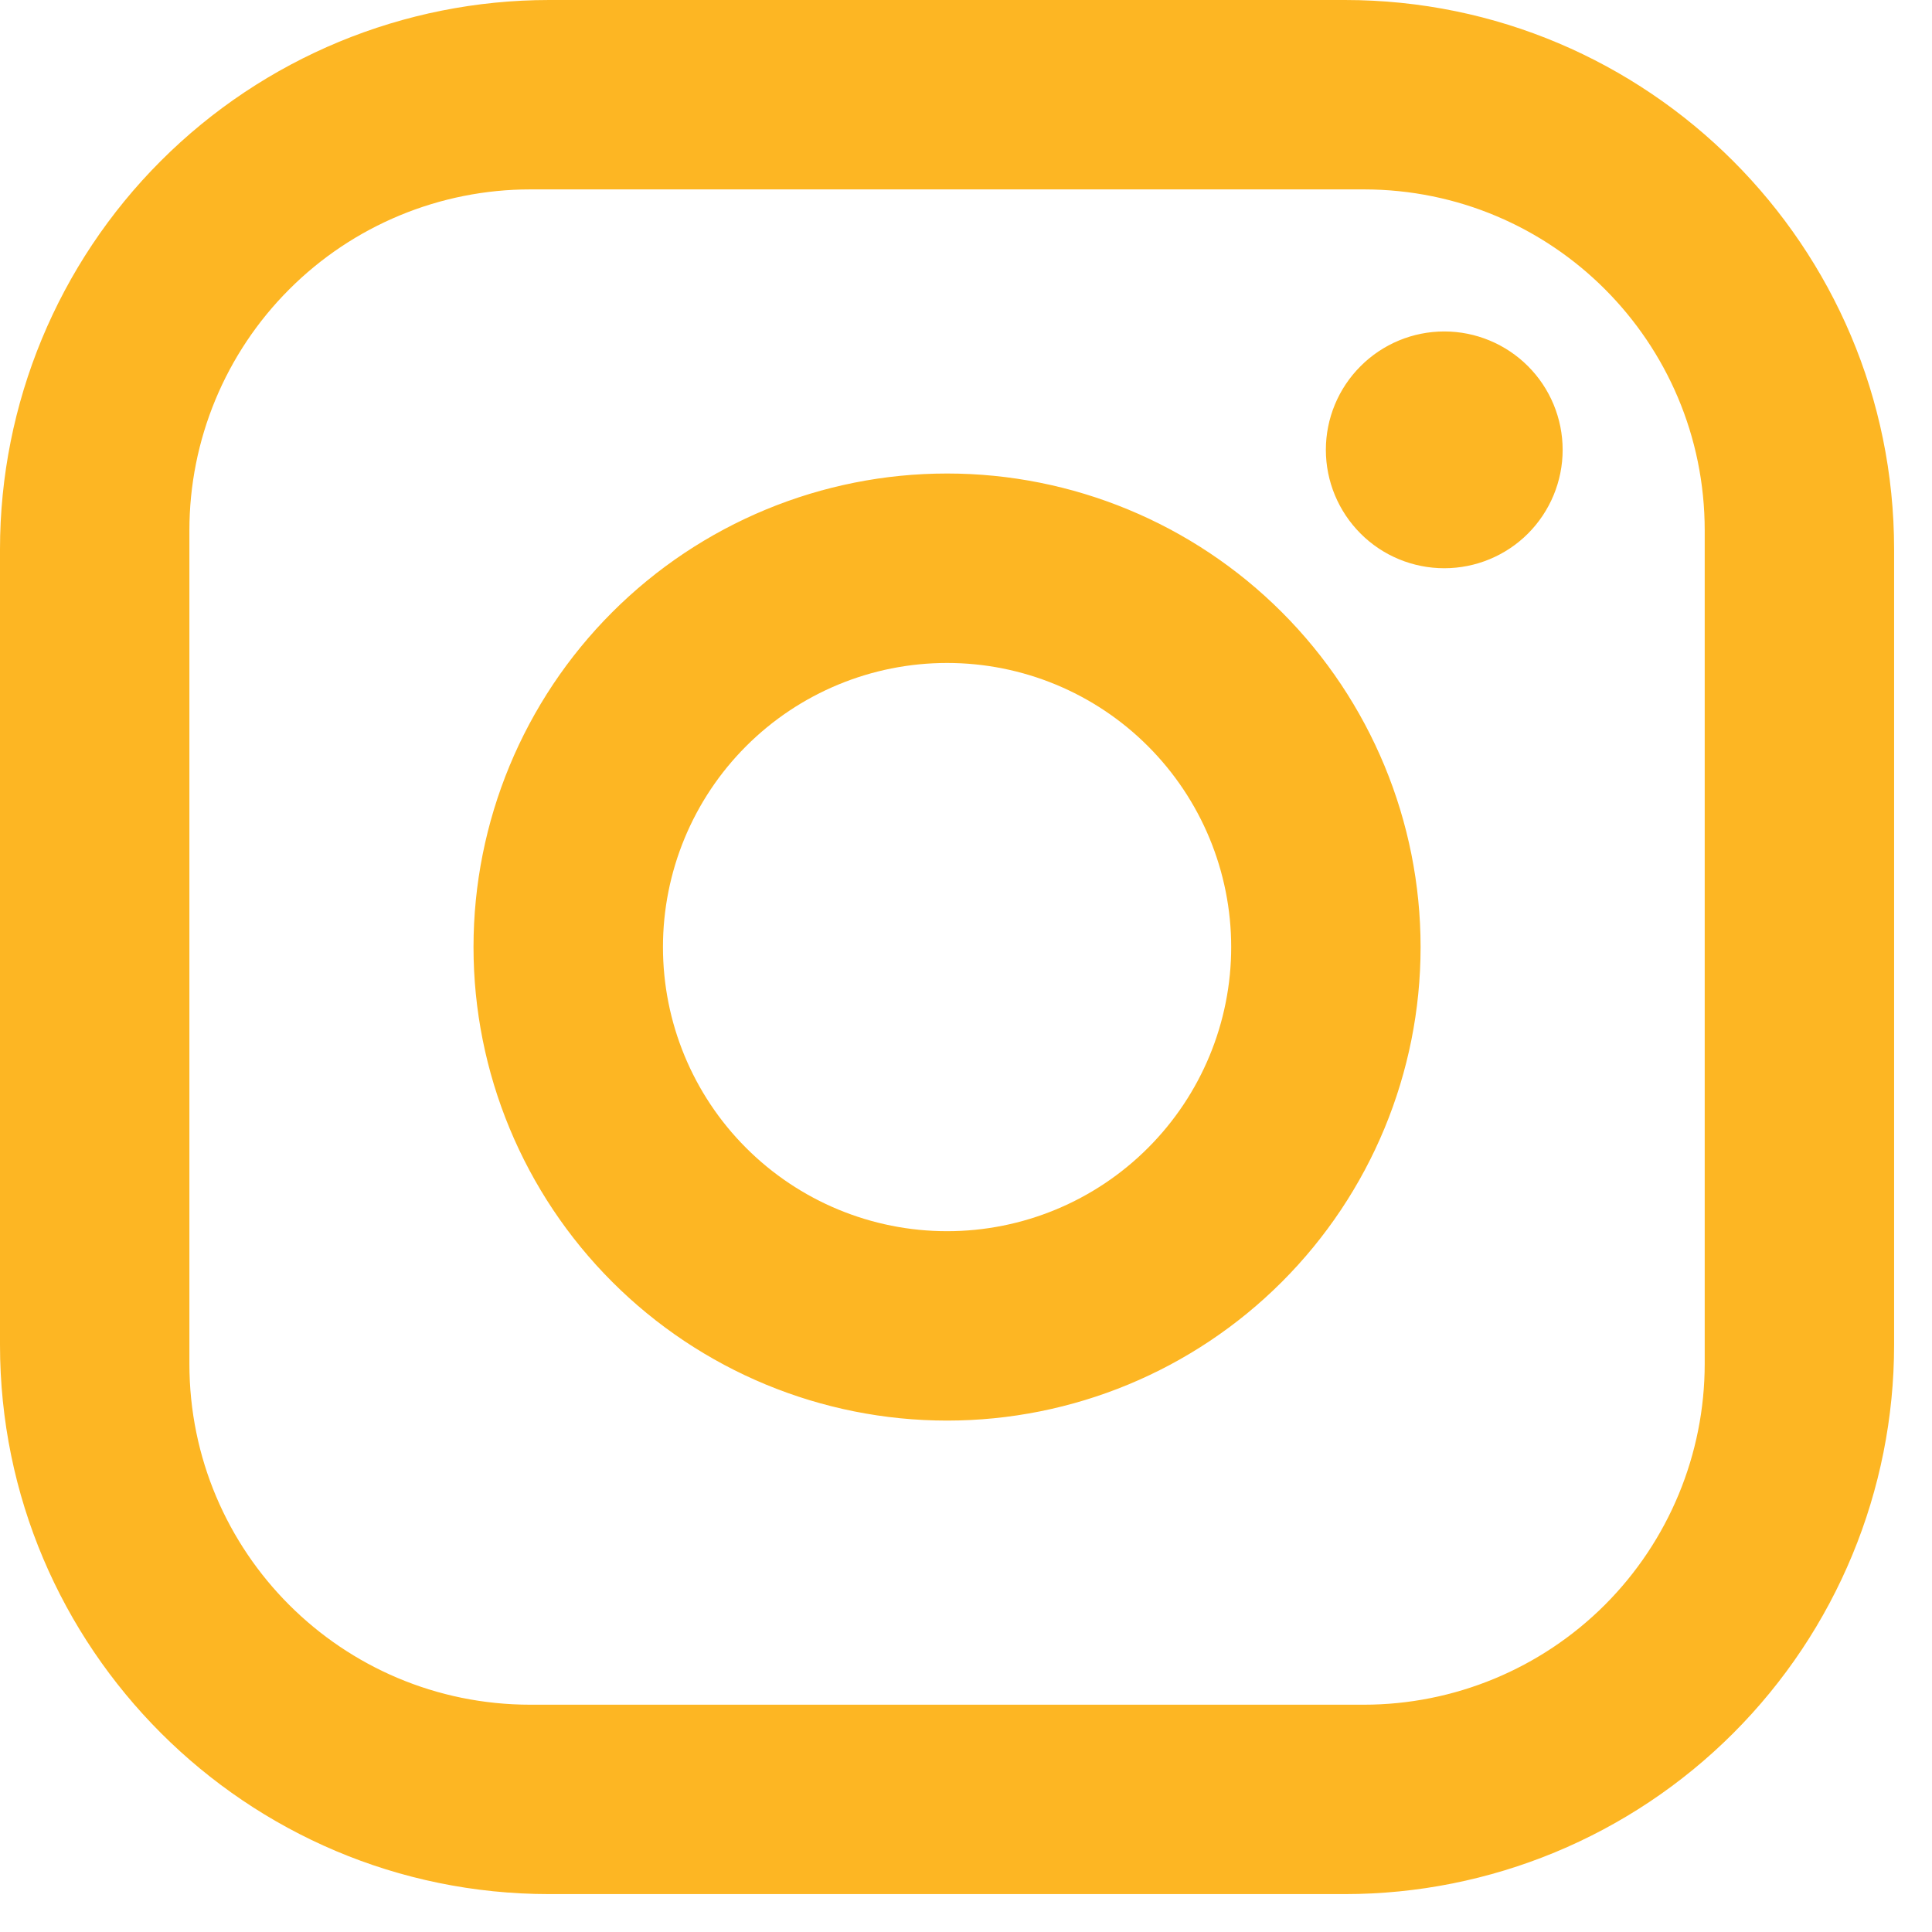
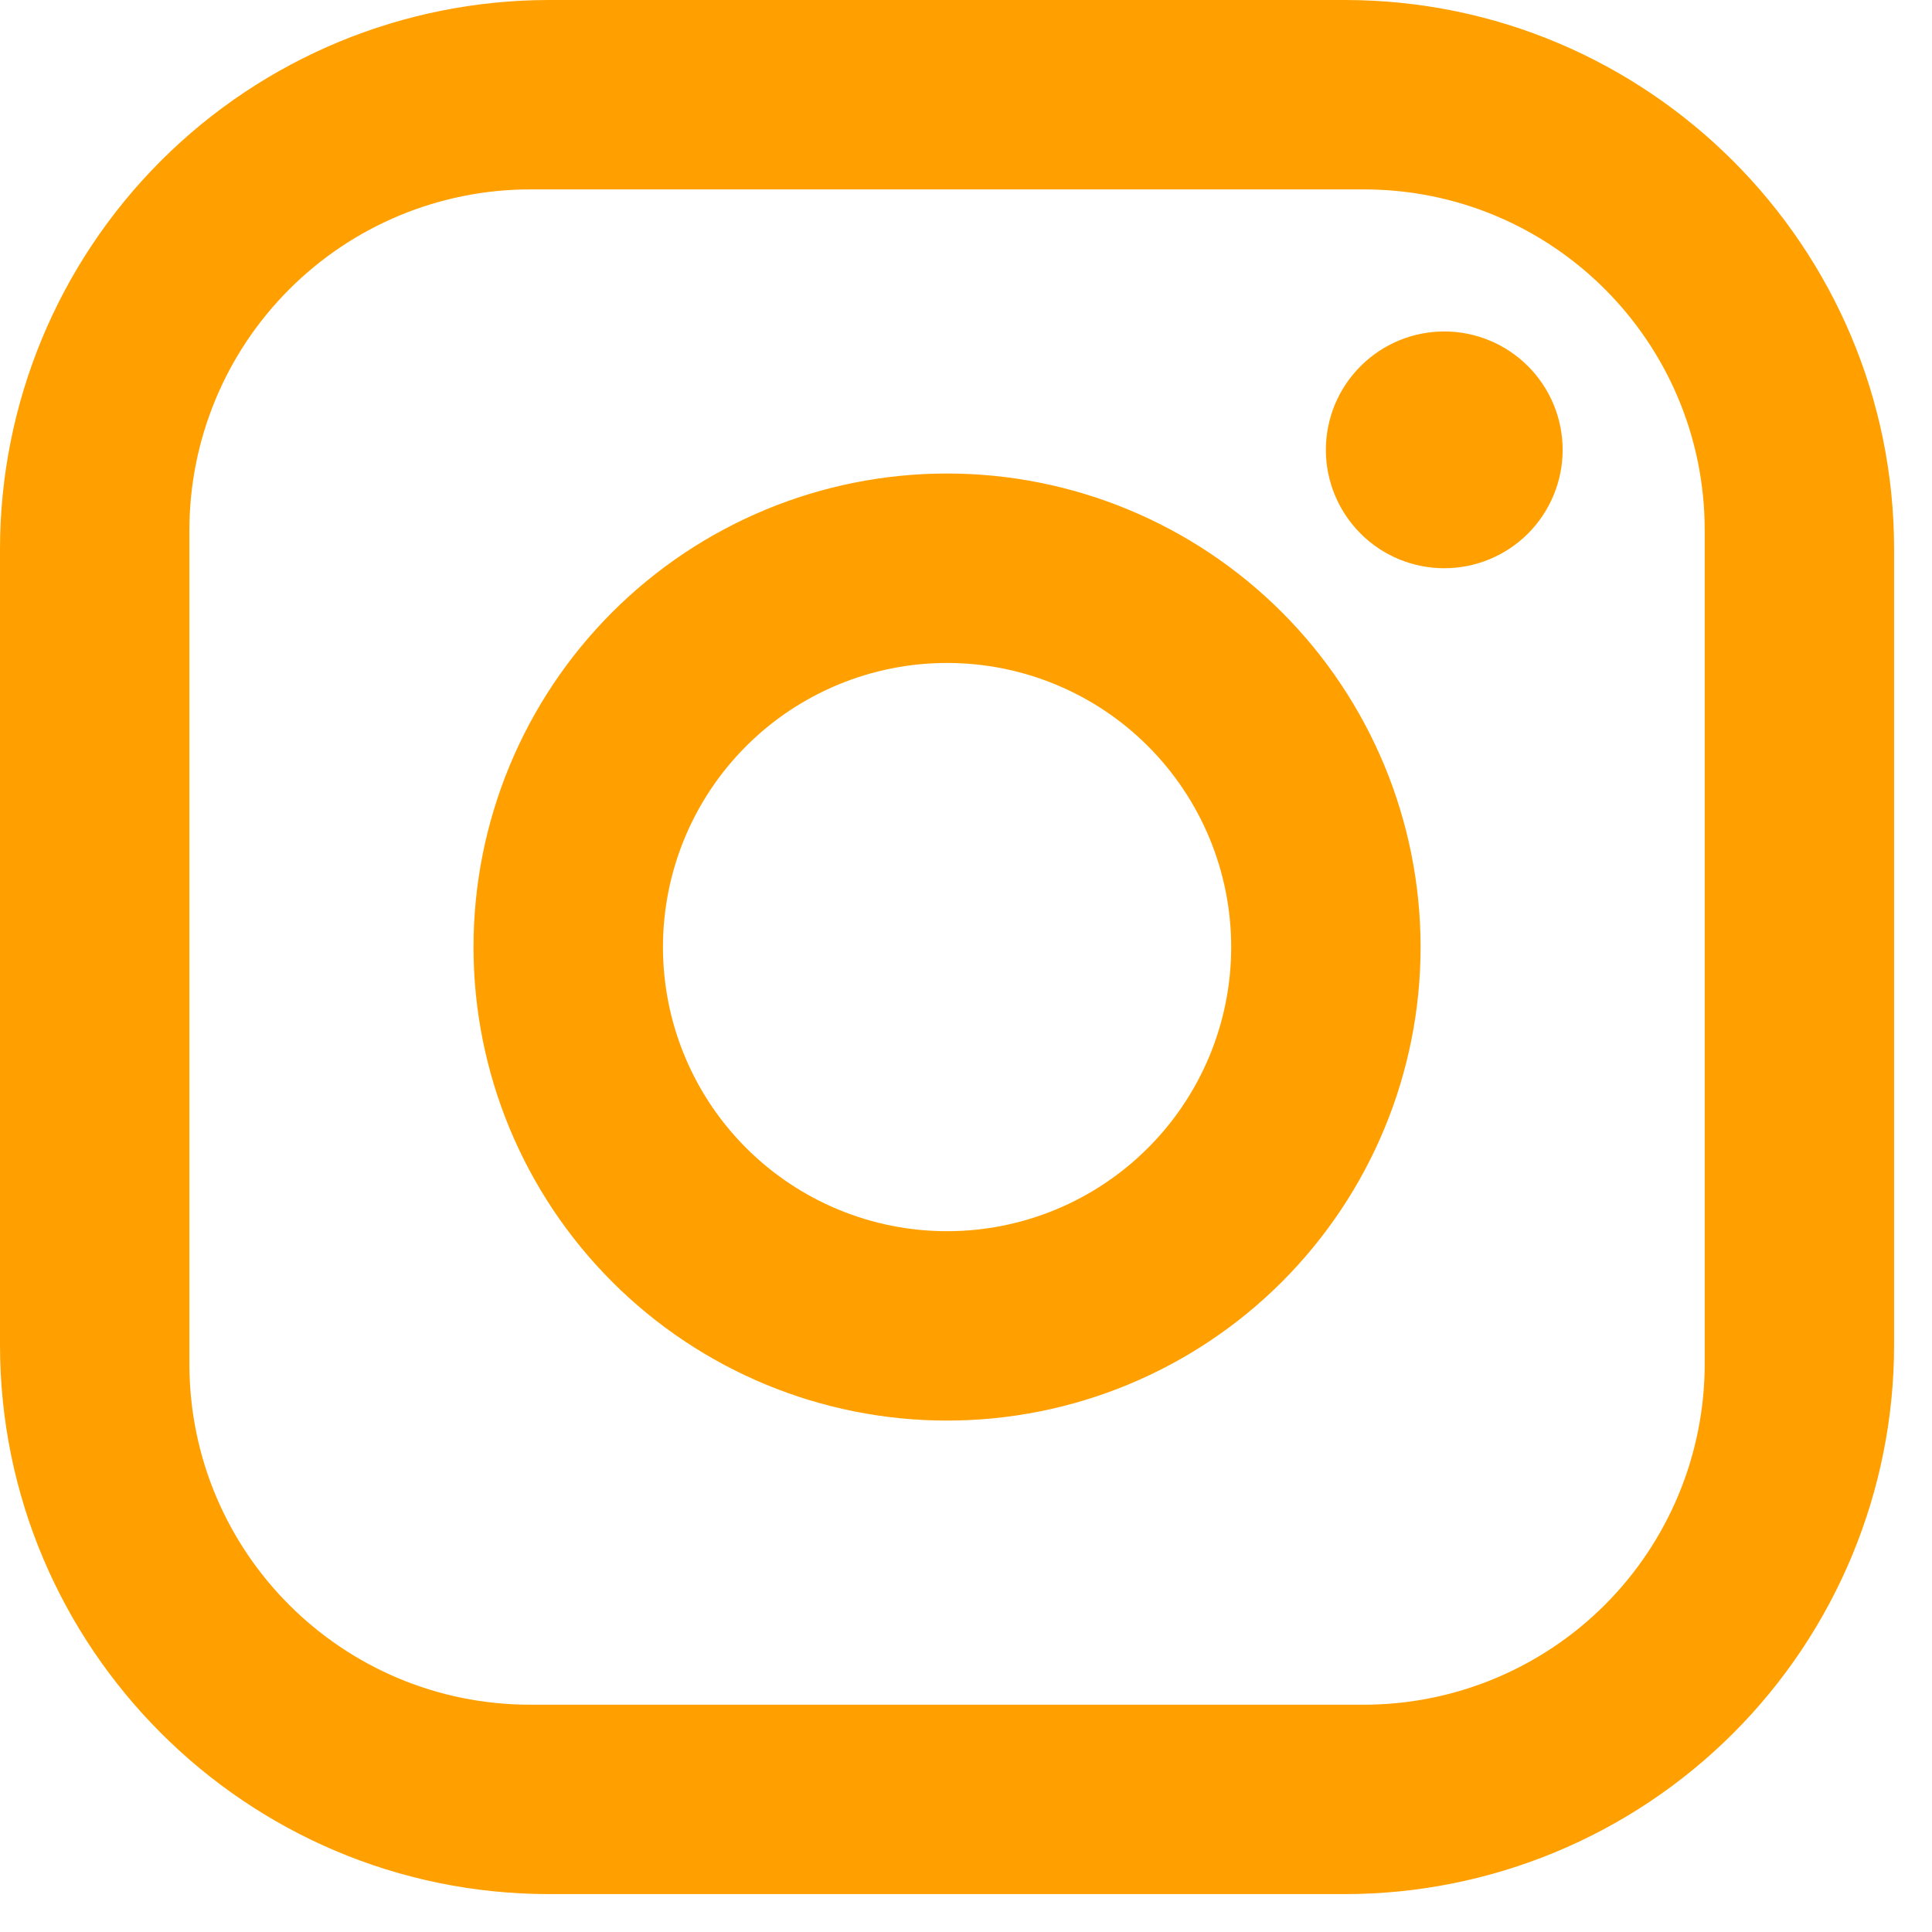
<svg xmlns="http://www.w3.org/2000/svg" width="34" height="34" viewBox="0 0 34 34" fill="none">
-   <path d="M9.667 0H23.667C29 0 33.333 4.333 33.333 9.667V23.667C33.333 26.23 32.315 28.689 30.502 30.502C28.689 32.315 26.23 33.333 23.667 33.333H9.667C4.333 33.333 0 29 0 23.667V9.667C0 7.103 1.018 4.644 2.831 2.831C4.644 1.018 7.103 0 9.667 0ZM9.333 3.333C7.742 3.333 6.216 3.965 5.091 5.091C3.965 6.216 3.333 7.742 3.333 9.333V24C3.333 27.317 6.017 30 9.333 30H24C25.591 30 27.117 29.368 28.243 28.243C29.368 27.117 30 25.591 30 24V9.333C30 6.017 27.317 3.333 24 3.333H9.333ZM25.417 5.833C25.969 5.833 26.499 6.053 26.89 6.444C27.28 6.834 27.5 7.364 27.5 7.917C27.5 8.469 27.28 8.999 26.89 9.39C26.499 9.781 25.969 10 25.417 10C24.864 10 24.334 9.781 23.944 9.39C23.553 8.999 23.333 8.469 23.333 7.917C23.333 7.364 23.553 6.834 23.944 6.444C24.334 6.053 24.864 5.833 25.417 5.833ZM16.667 8.333C18.877 8.333 20.996 9.211 22.559 10.774C24.122 12.337 25 14.457 25 16.667C25 18.877 24.122 20.996 22.559 22.559C20.996 24.122 18.877 25 16.667 25C14.457 25 12.337 24.122 10.774 22.559C9.211 20.996 8.333 18.877 8.333 16.667C8.333 14.457 9.211 12.337 10.774 10.774C12.337 9.211 14.457 8.333 16.667 8.333ZM16.667 11.667C15.341 11.667 14.069 12.193 13.131 13.131C12.193 14.069 11.667 15.341 11.667 16.667C11.667 17.993 12.193 19.265 13.131 20.202C14.069 21.14 15.341 21.667 16.667 21.667C17.993 21.667 19.265 21.14 20.202 20.202C21.14 19.265 21.667 17.993 21.667 16.667C21.667 15.341 21.14 14.069 20.202 13.131C19.265 12.193 17.993 11.667 16.667 11.667Z" fill="#FDB623" />
+   <path d="M9.667 0H23.667C29 0 33.333 4.333 33.333 9.667V23.667C33.333 26.23 32.315 28.689 30.502 30.502C28.689 32.315 26.23 33.333 23.667 33.333H9.667C4.333 33.333 0 29 0 23.667V9.667C0 7.103 1.018 4.644 2.831 2.831C4.644 1.018 7.103 0 9.667 0ZM9.333 3.333C7.742 3.333 6.216 3.965 5.091 5.091C3.965 6.216 3.333 7.742 3.333 9.333V24C3.333 27.317 6.017 30 9.333 30H24C25.591 30 27.117 29.368 28.243 28.243C29.368 27.117 30 25.591 30 24V9.333C30 6.017 27.317 3.333 24 3.333H9.333ZM25.417 5.833C25.969 5.833 26.499 6.053 26.89 6.444C27.28 6.834 27.5 7.364 27.5 7.917C27.5 8.469 27.28 8.999 26.89 9.39C26.499 9.781 25.969 10 25.417 10C24.864 10 24.334 9.781 23.944 9.39C23.553 8.999 23.333 8.469 23.333 7.917C23.333 7.364 23.553 6.834 23.944 6.444C24.334 6.053 24.864 5.833 25.417 5.833ZM16.667 8.333C18.877 8.333 20.996 9.211 22.559 10.774C24.122 12.337 25 14.457 25 16.667C25 18.877 24.122 20.996 22.559 22.559C20.996 24.122 18.877 25 16.667 25C14.457 25 12.337 24.122 10.774 22.559C9.211 20.996 8.333 18.877 8.333 16.667C8.333 14.457 9.211 12.337 10.774 10.774C12.337 9.211 14.457 8.333 16.667 8.333ZM16.667 11.667C15.341 11.667 14.069 12.193 13.131 13.131C12.193 14.069 11.667 15.341 11.667 16.667C11.667 17.993 12.193 19.265 13.131 20.202C14.069 21.14 15.341 21.667 16.667 21.667C17.993 21.667 19.265 21.14 20.202 20.202C21.14 19.265 21.667 17.993 21.667 16.667C21.667 15.341 21.14 14.069 20.202 13.131C19.265 12.193 17.993 11.667 16.667 11.667Z" fill="#FFA000" />
</svg>
